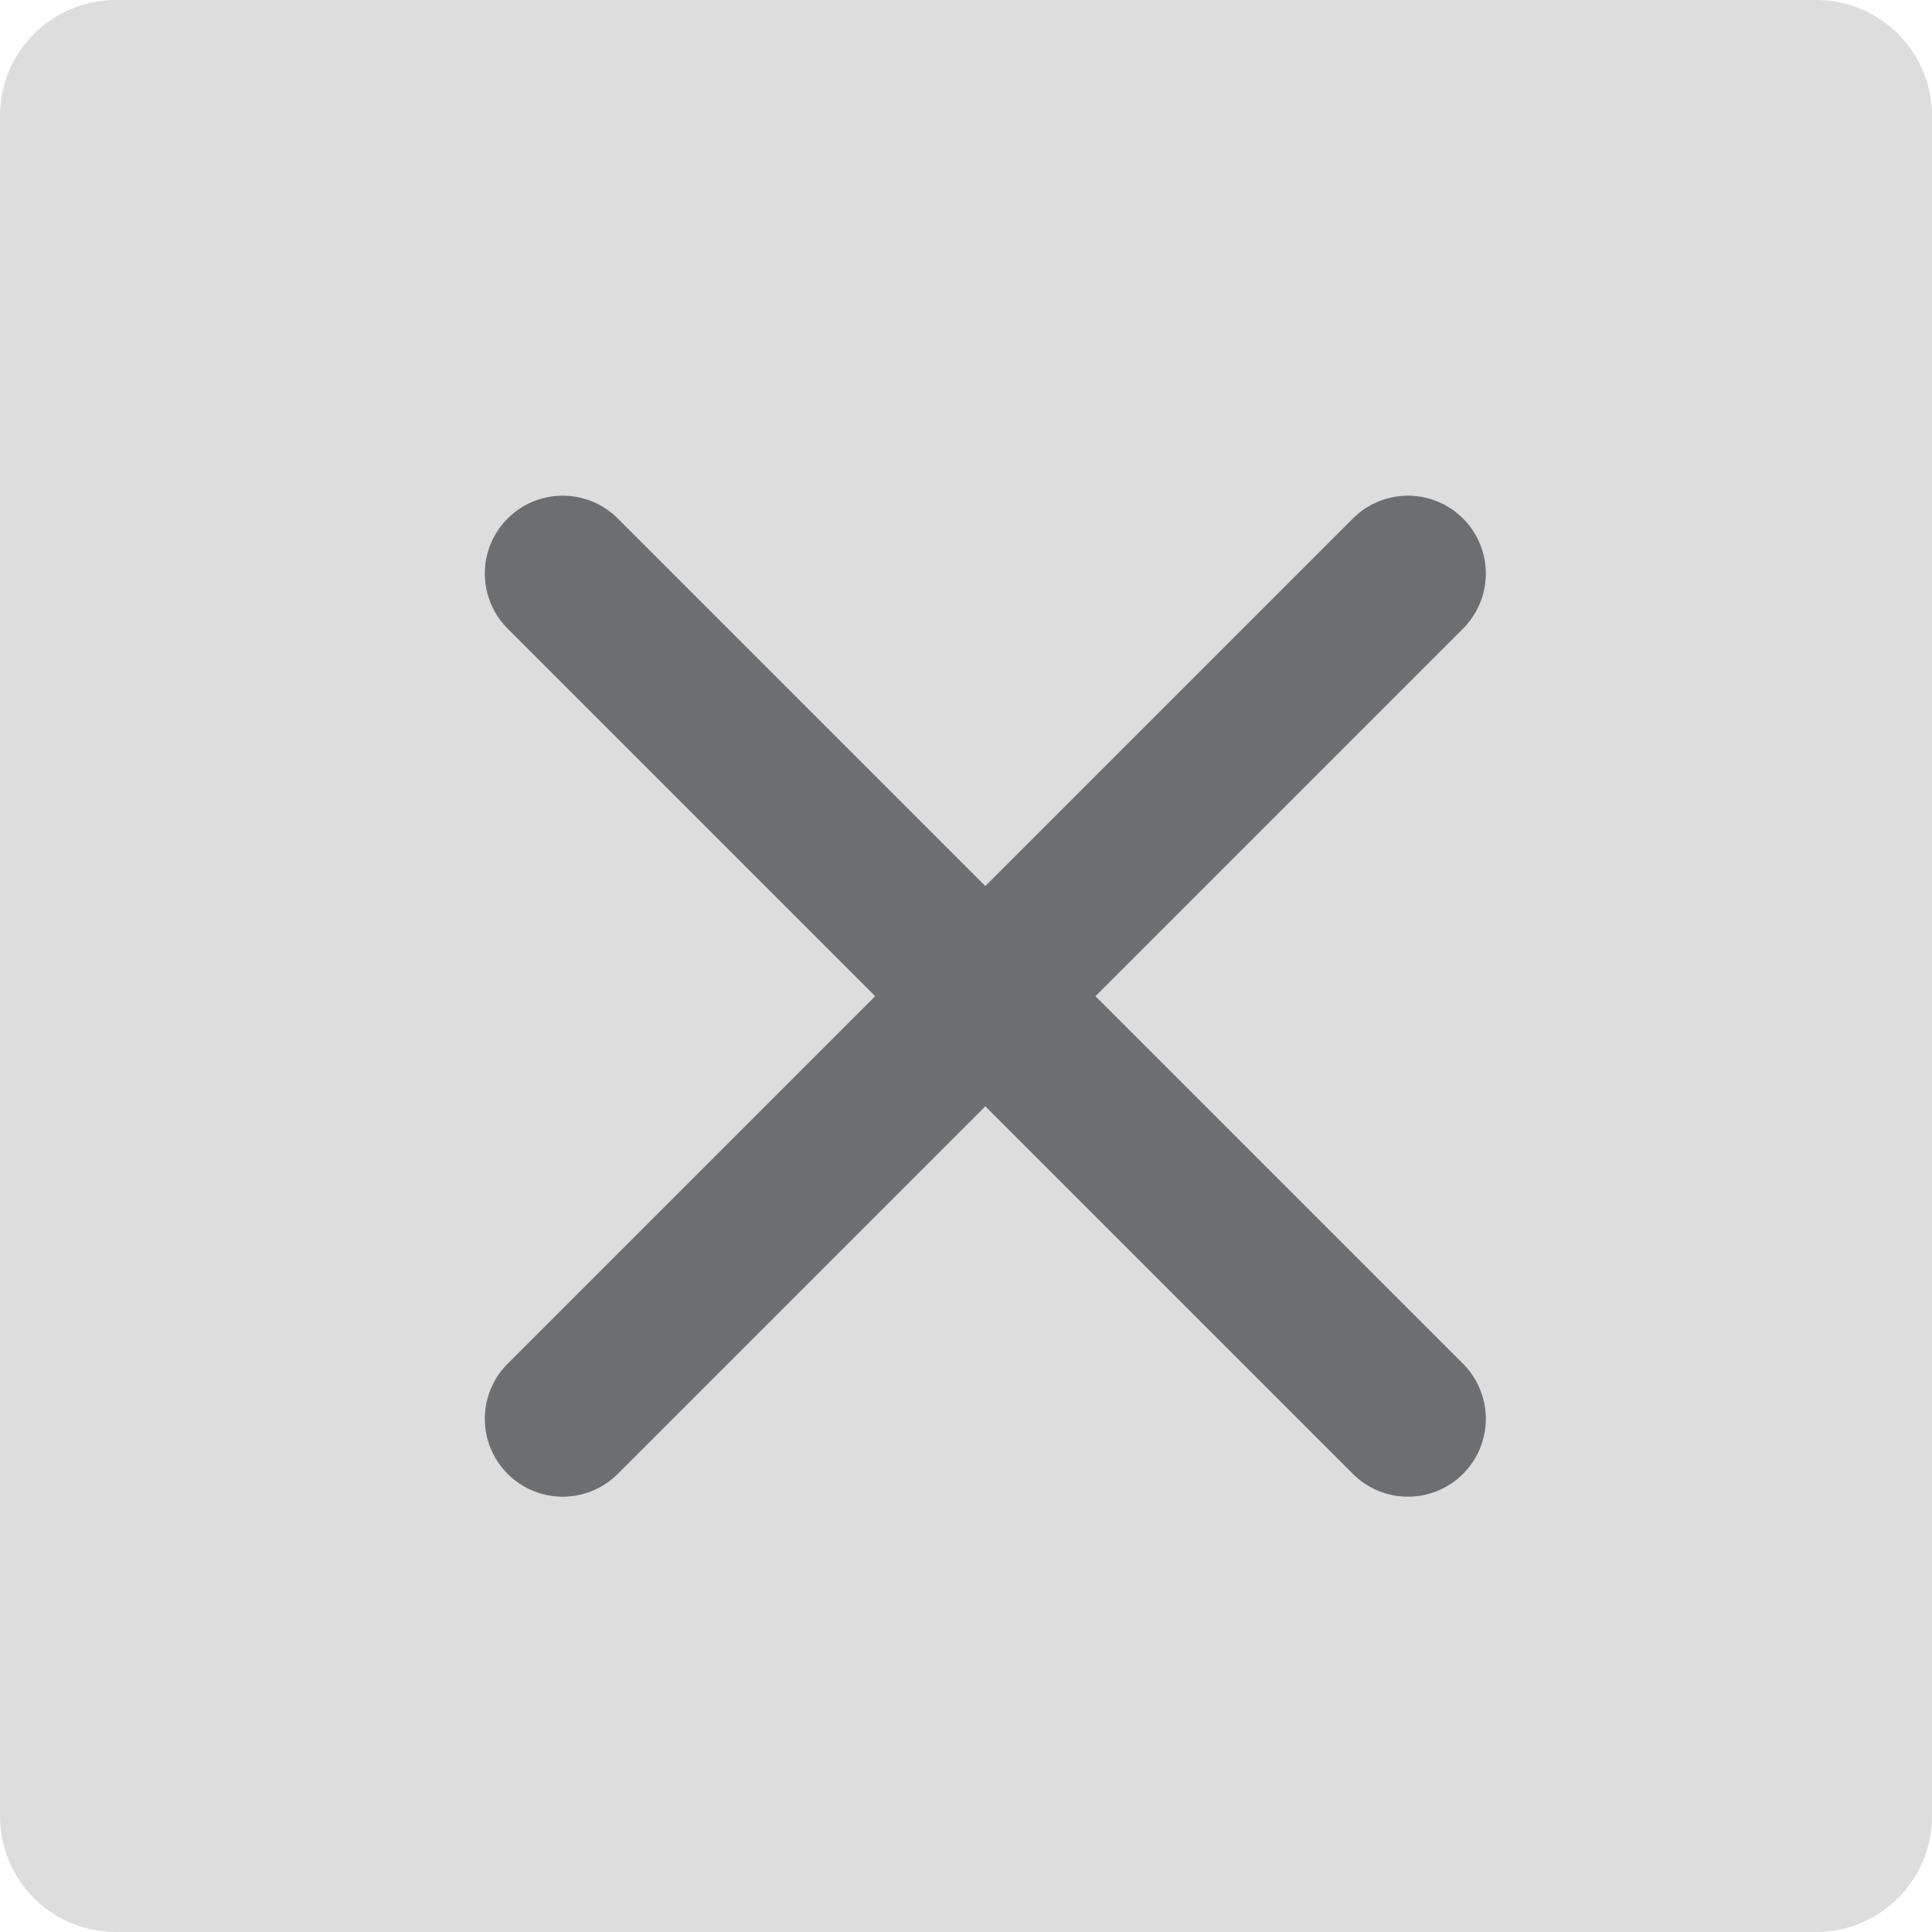
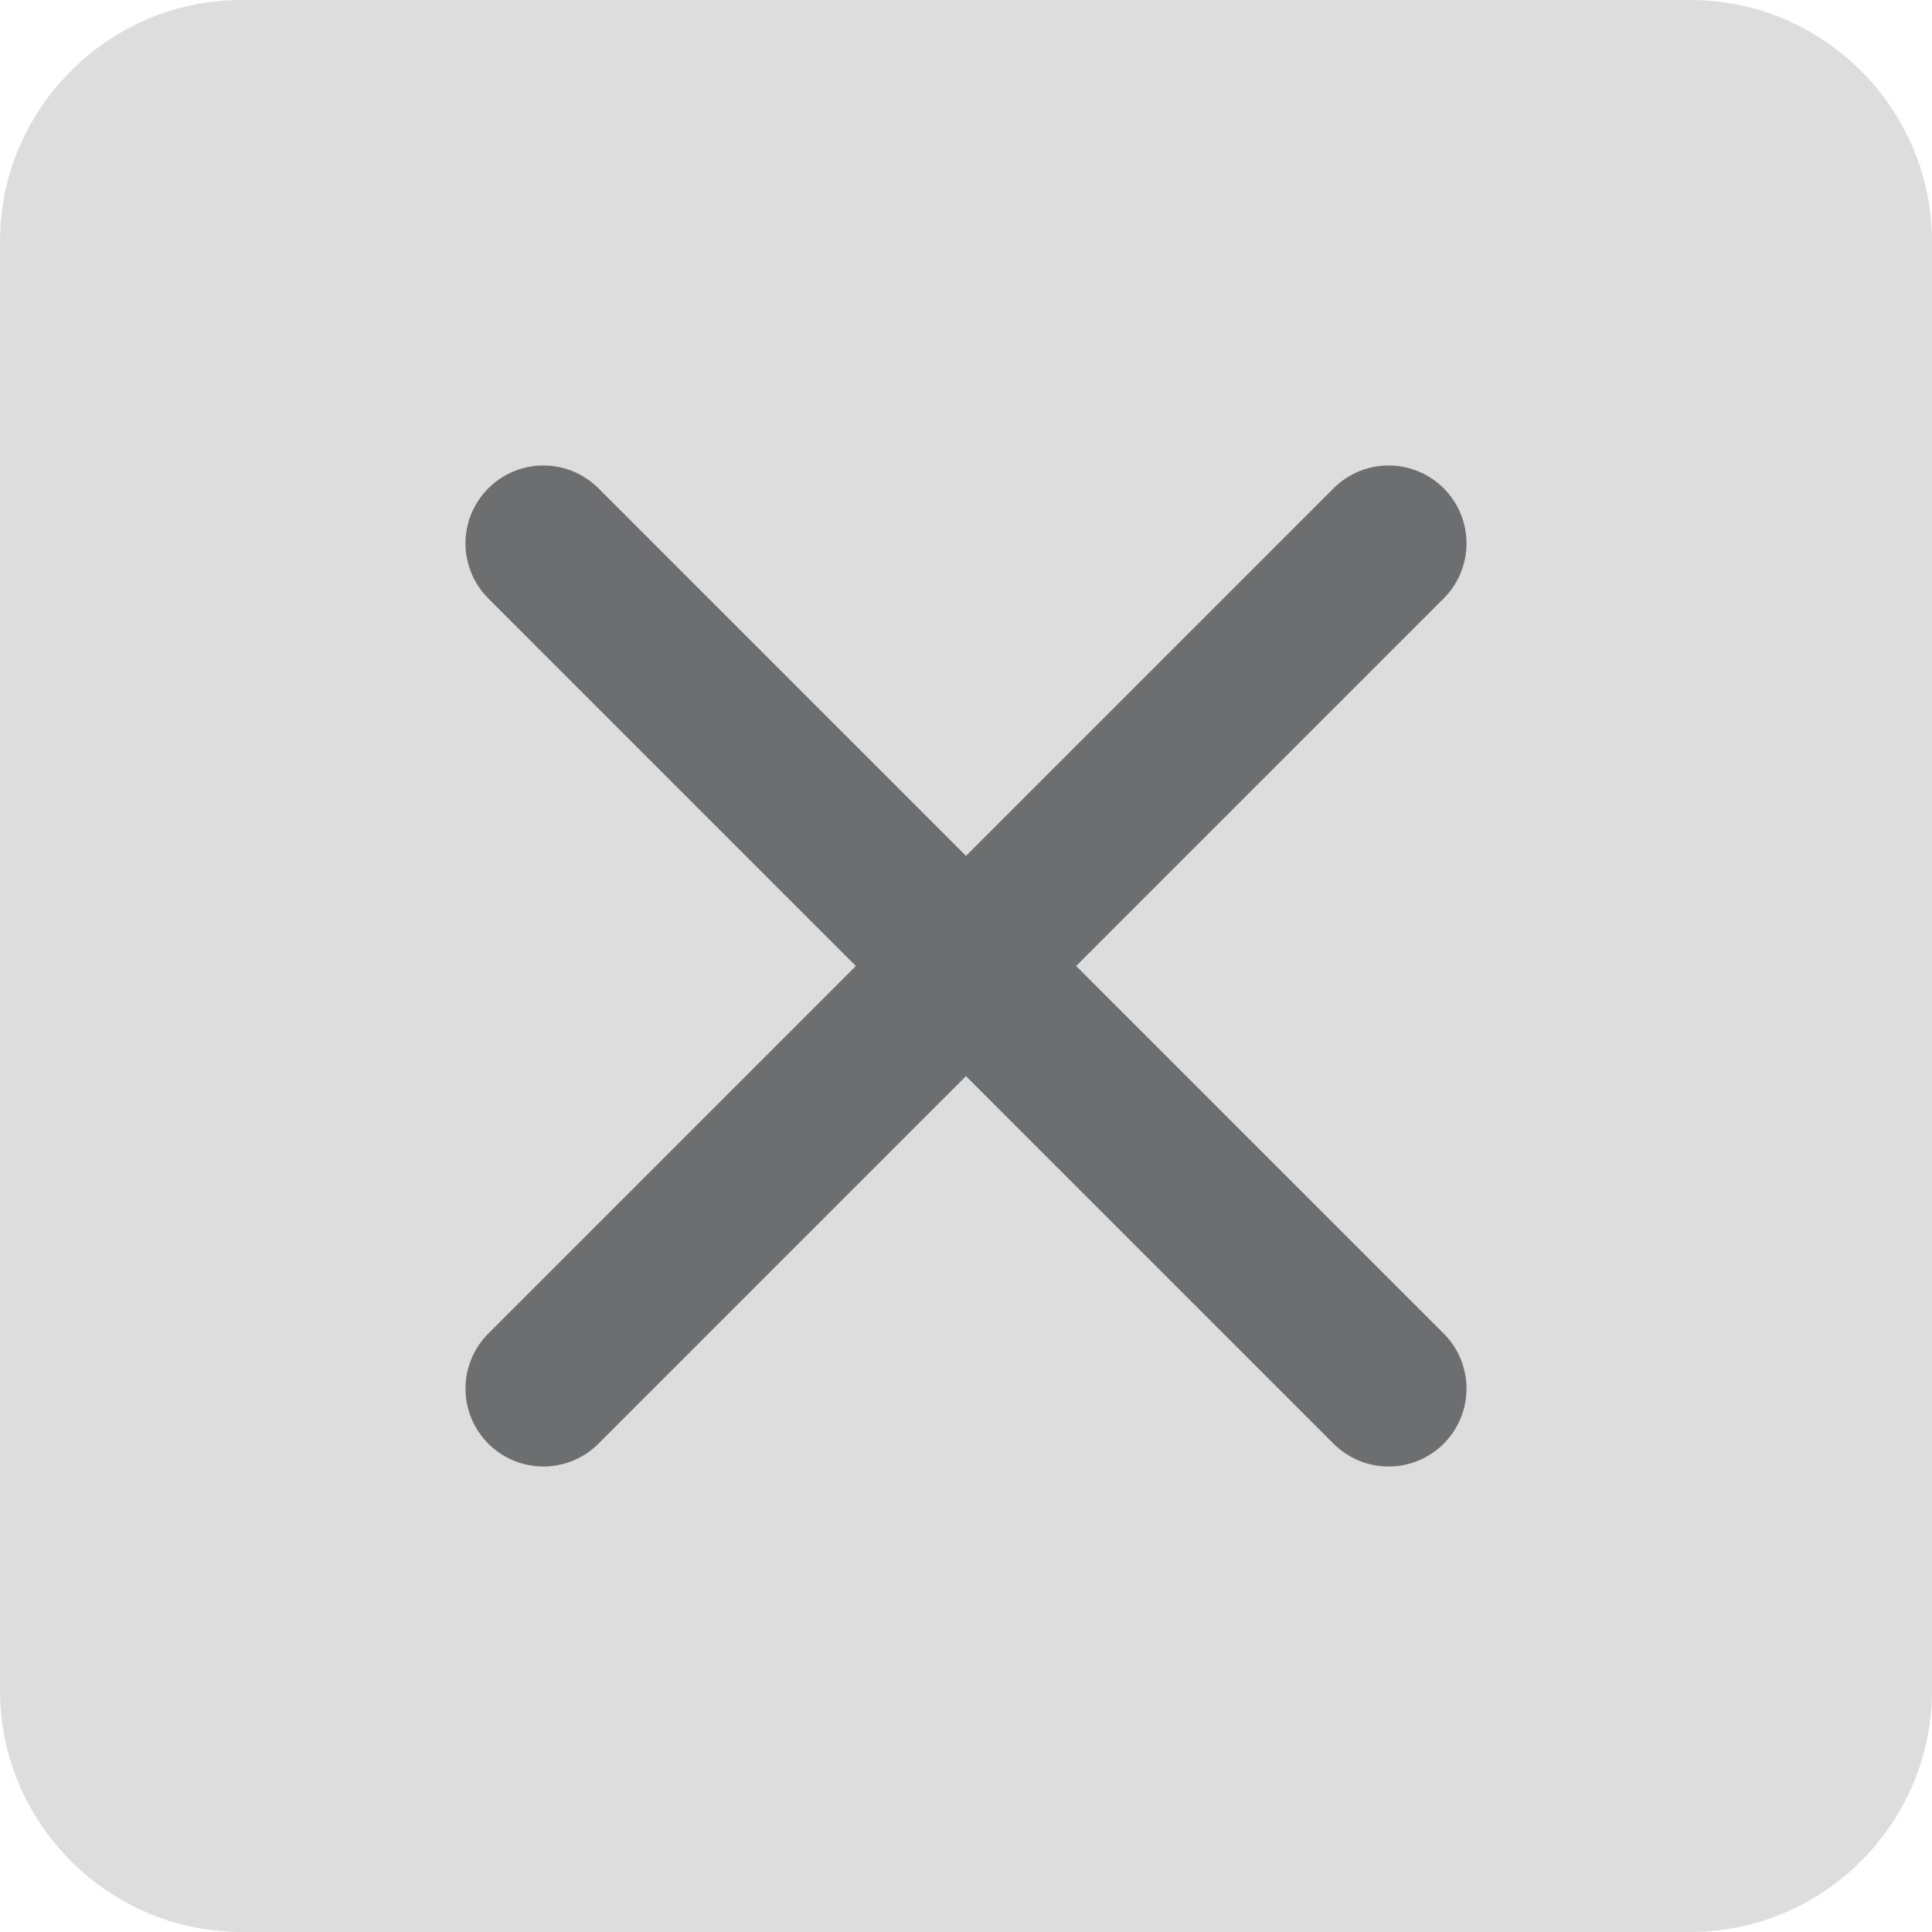
- <svg xmlns="http://www.w3.org/2000/svg" viewBox="0 0 16 16">
-   <g id="Layer_2" data-name="Layer 2">
-     <g id="Layer_1_copy" data-name="Layer 1 copy">
-       <rect width="16" height="16" rx="0.96" ry="0.96" fill="#ddd" />
-       <line x1="11.66" y1="4.75" x2="4.66" y2="11.75" fill="none" stroke="#6d6e70" stroke-linecap="round" stroke-linejoin="round" stroke-width="1.29" />
-       <line x1="11.66" y1="11.75" x2="4.66" y2="4.75" fill="none" stroke="#6d6e70" stroke-linecap="round" stroke-linejoin="round" stroke-width="1.29" />
+ <svg xmlns="http://www.w3.org/2000/svg" version="1.1" id="Layer_1" x="0px" y="0px" viewBox="0 0 16 16" style="enable-background:new 0 0 16 16;" xml:space="preserve">
+   <style type="text/css">
+ 	.st0{fill:#DDDDDD;}
+ 	.st1{fill:none;stroke:#6D6E70;stroke-width:1.29;stroke-linecap:round;stroke-linejoin:round;}
+ </style>
+   <g id="Layer_2">
+     <g id="Layer_1_copy">
+       <g>
+         <path class="st0" d="M2,0h12c1.1,0,2,0.9,2,2v12c0,1.1-0.9,2-2,2H2c-1.1,0-2-0.9-2-2V2C0,0.9,0.9,0,2,0z" />
+       </g>
+       <line class="st1" x1="11.5" y1="4.5" x2="4.5" y2="11.5" />
+       <line class="st1" x1="11.5" y1="11.5" x2="4.5" y2="4.5" />
    </g>
  </g>
</svg>
